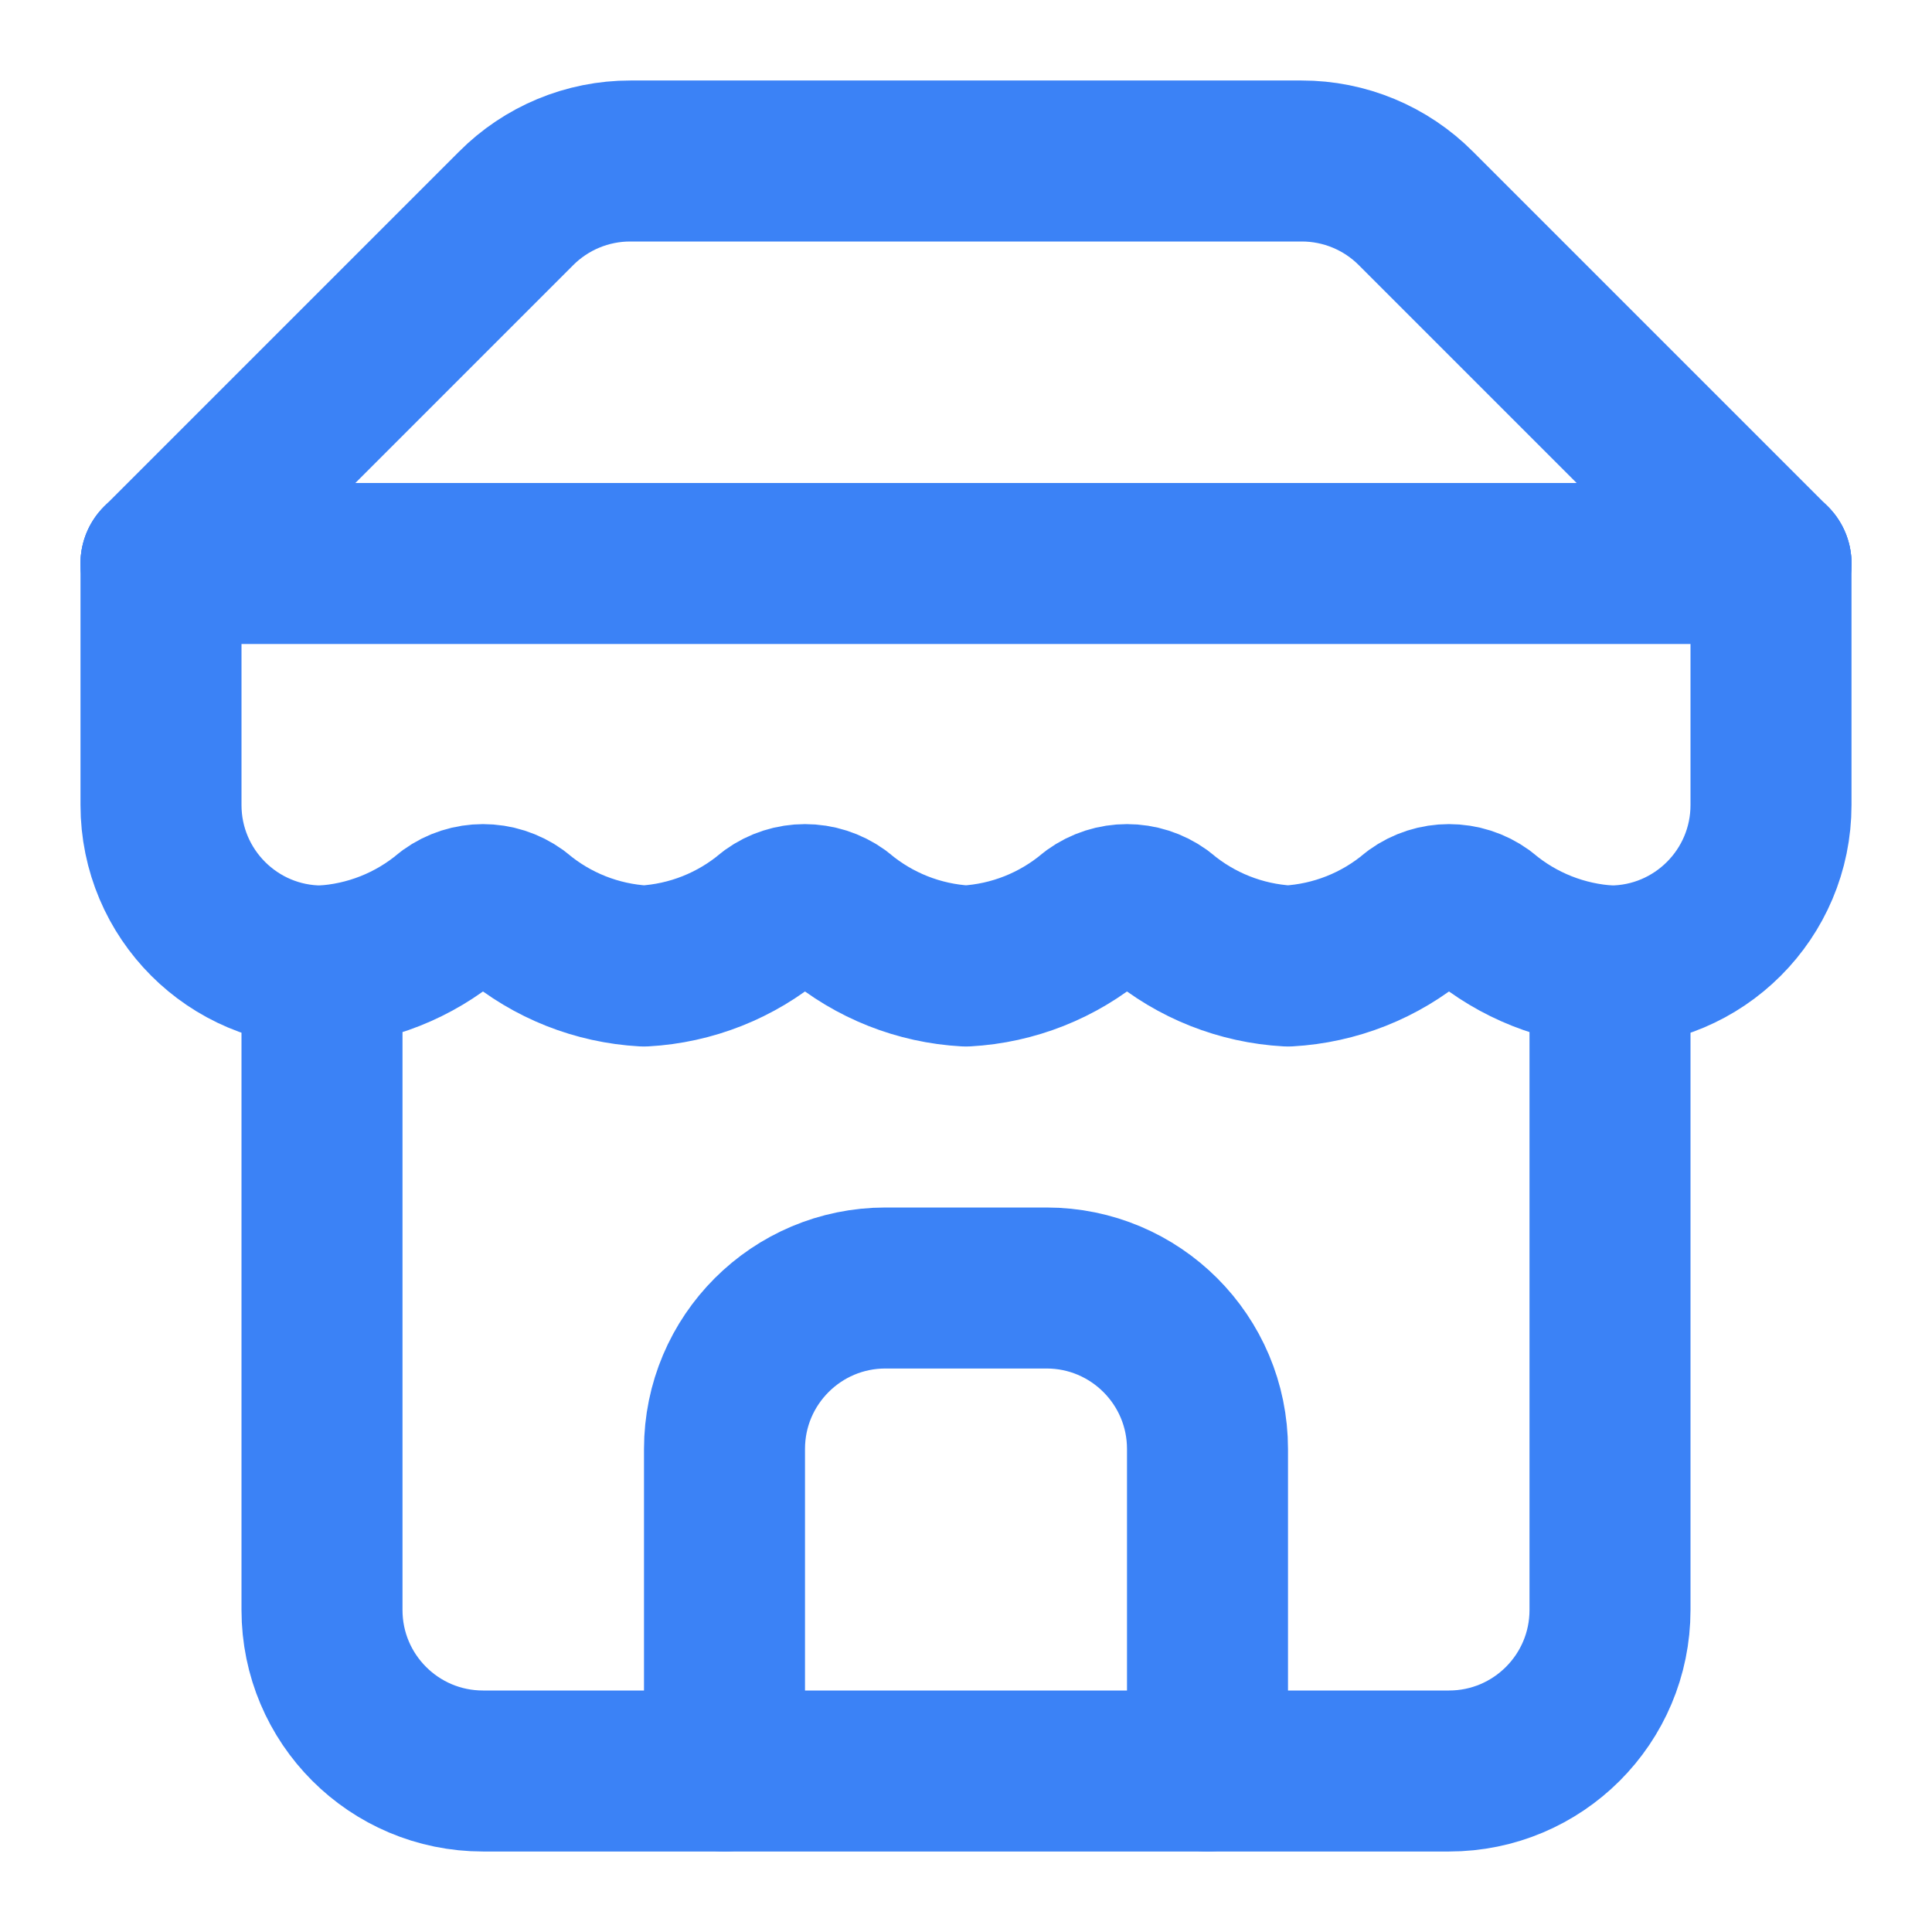
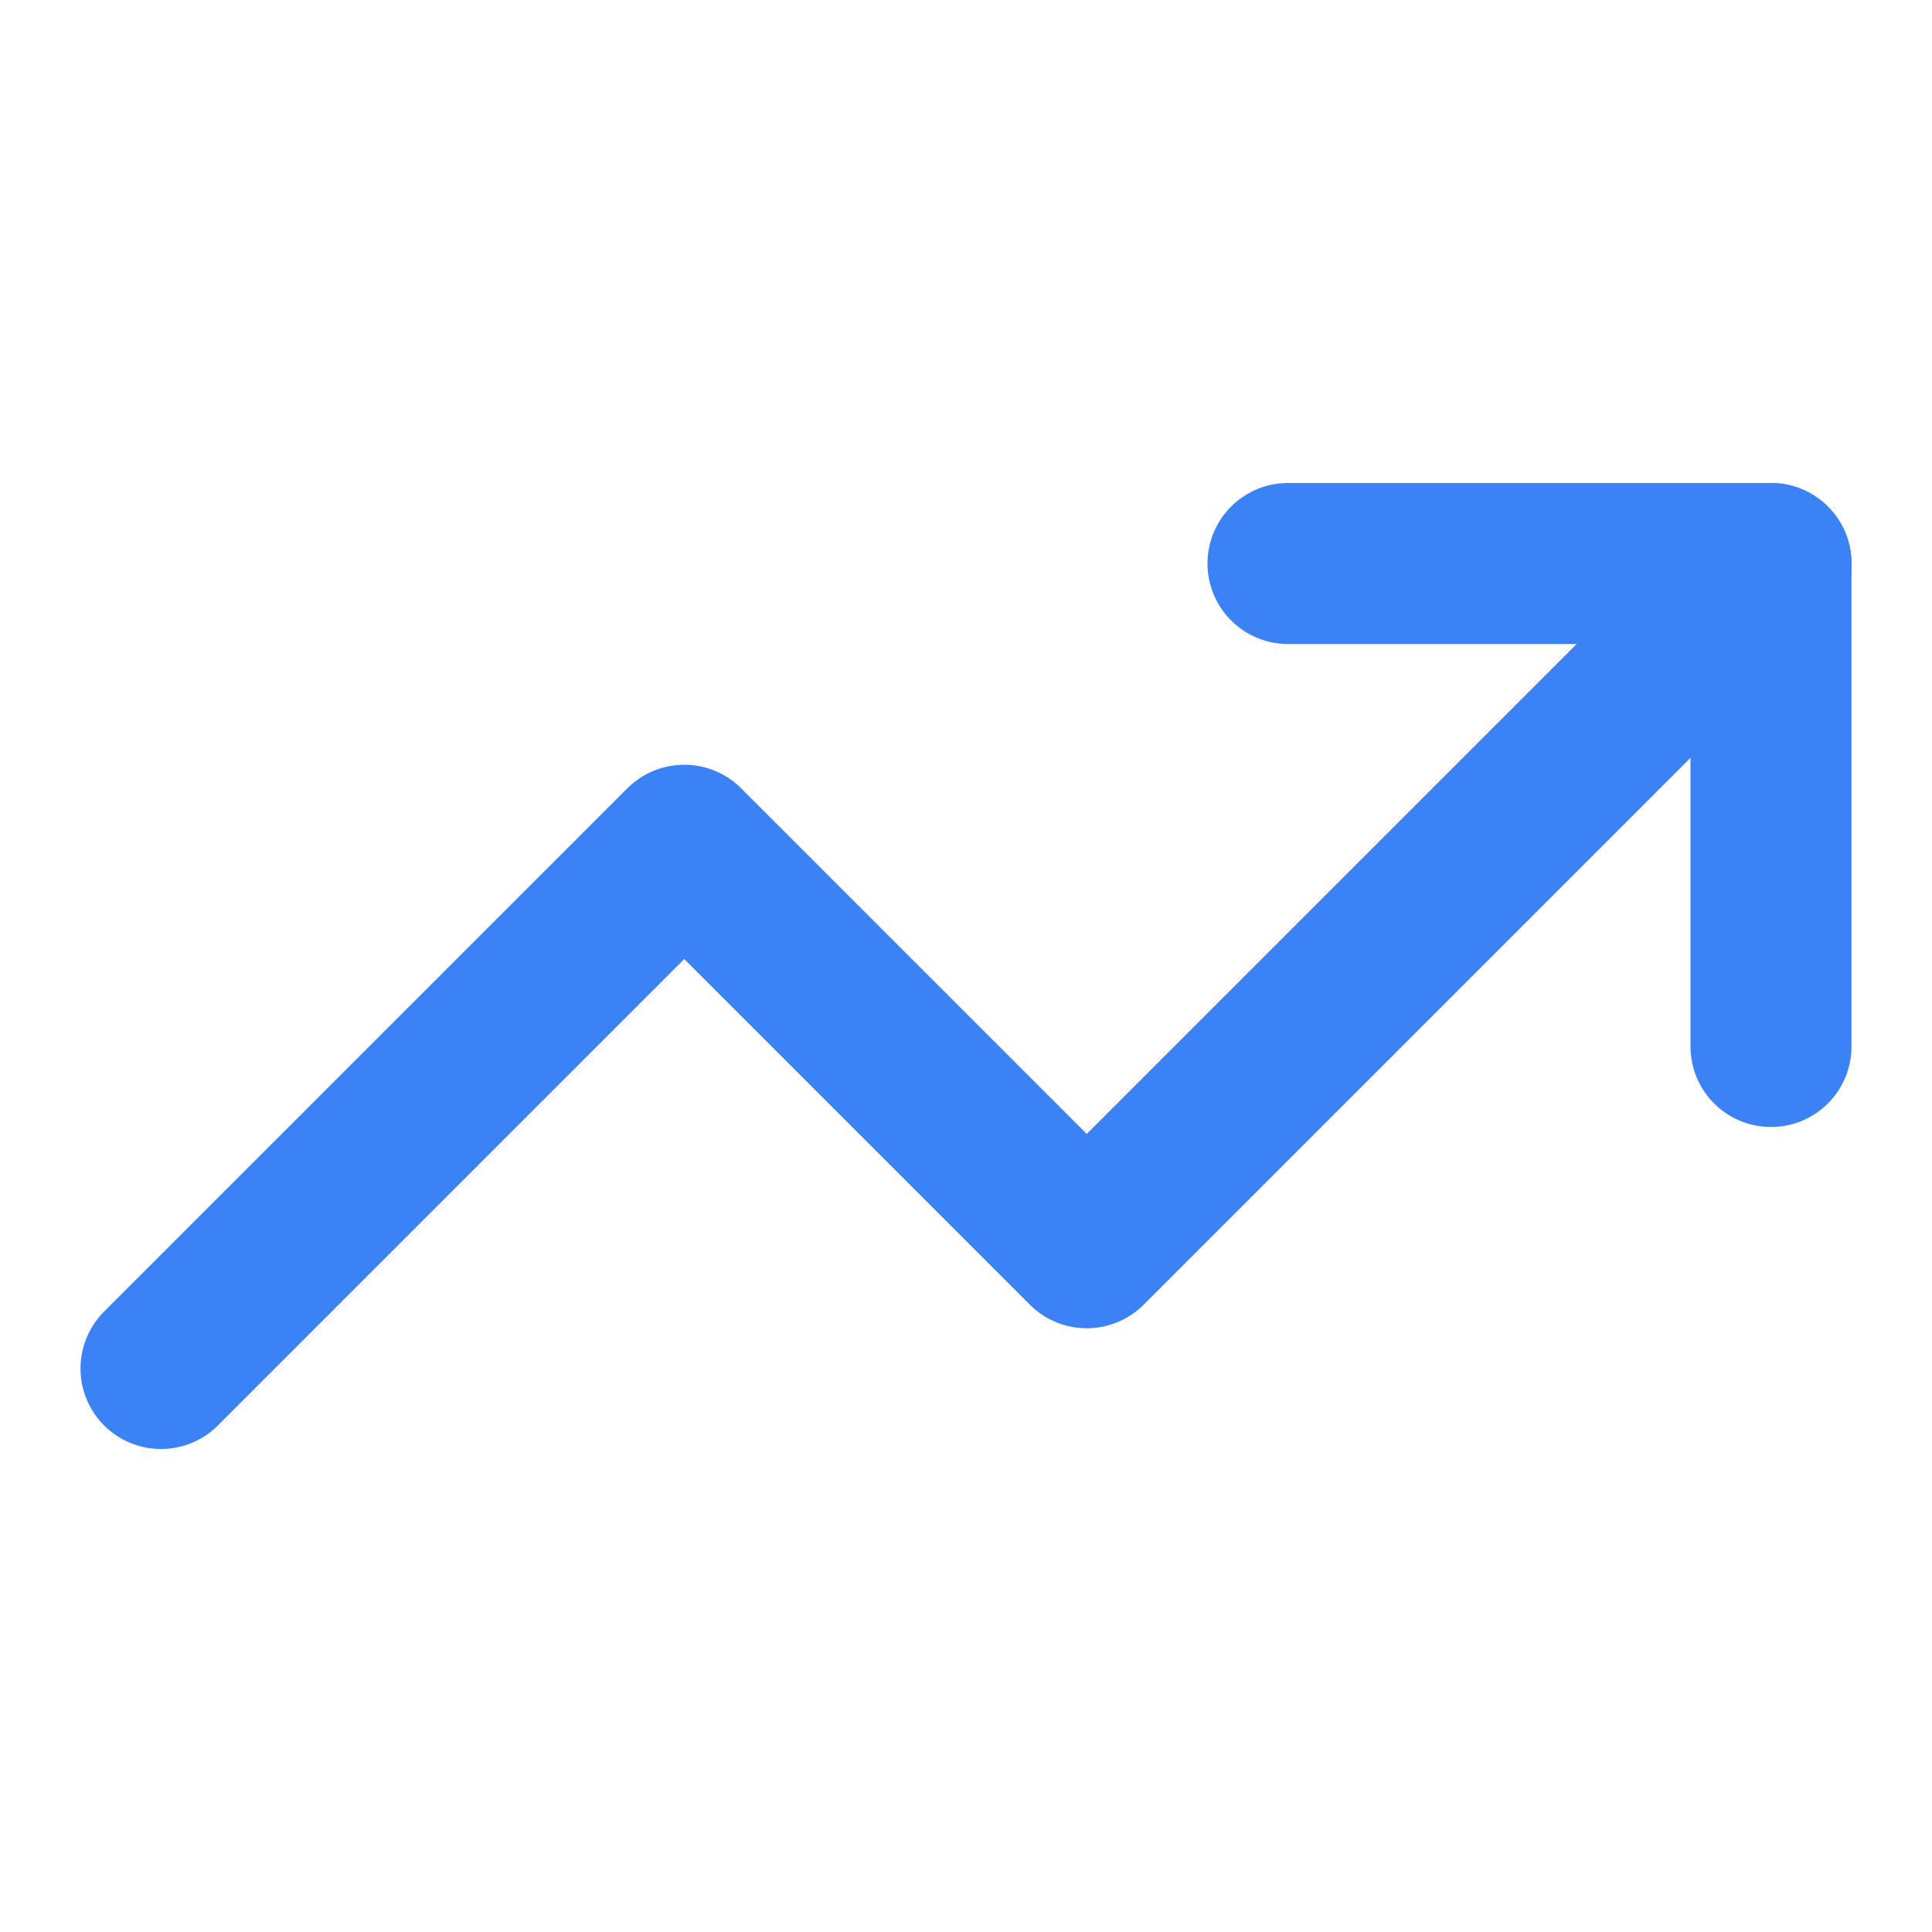
- <svg xmlns="http://www.w3.org/2000/svg" width="24" height="24" viewBox="0 0 24 24" fill="none" stroke="#3b82f6" stroke-width="2" stroke-linecap="round" stroke-linejoin="round" class="lucide lucide-store">
-   <path d="m2 7 4.41-4.41A2 2 0 0 1 7.83 2h8.34a2 2 0 0 1 1.42.59L22 7" />
-   <path d="M4 12v8a2 2 0 0 0 2 2h12a2 2 0 0 0 2-2v-8" />
-   <path d="M15 22v-4a2 2 0 0 0-2-2h-2a2 2 0 0 0-2 2v4" />
-   <path d="M2 7h20" />
-   <path d="M22 7v3a2 2 0 0 1-2 2a2.7 2.7 0 0 1-1.59-.63.7.7 0 0 0-.82 0A2.7 2.7 0 0 1 16 12a2.7 2.7 0 0 1-1.59-.63.7.7 0 0 0-.82 0A2.7 2.7 0 0 1 12 12a2.7 2.7 0 0 1-1.59-.63.7.7 0 0 0-.82 0A2.7 2.7 0 0 1 8 12a2.7 2.7 0 0 1-1.59-.63.7.7 0 0 0-.82 0A2.7 2.7 0 0 1 4 12a2 2 0 0 1-2-2V7" />
+ <svg xmlns="http://www.w3.org/2000/svg" width="24" height="24" viewBox="0 0 24 24" fill="none" stroke="#3b82f6" stroke-width="2" stroke-linecap="round" stroke-linejoin="round" class="lucide lucide-trending-up">
+   <polyline points="22 7 13.5 15.5 8.5 10.5 2 17" />
+   <polyline points="16 7 22 7 22 13" />
</svg>
